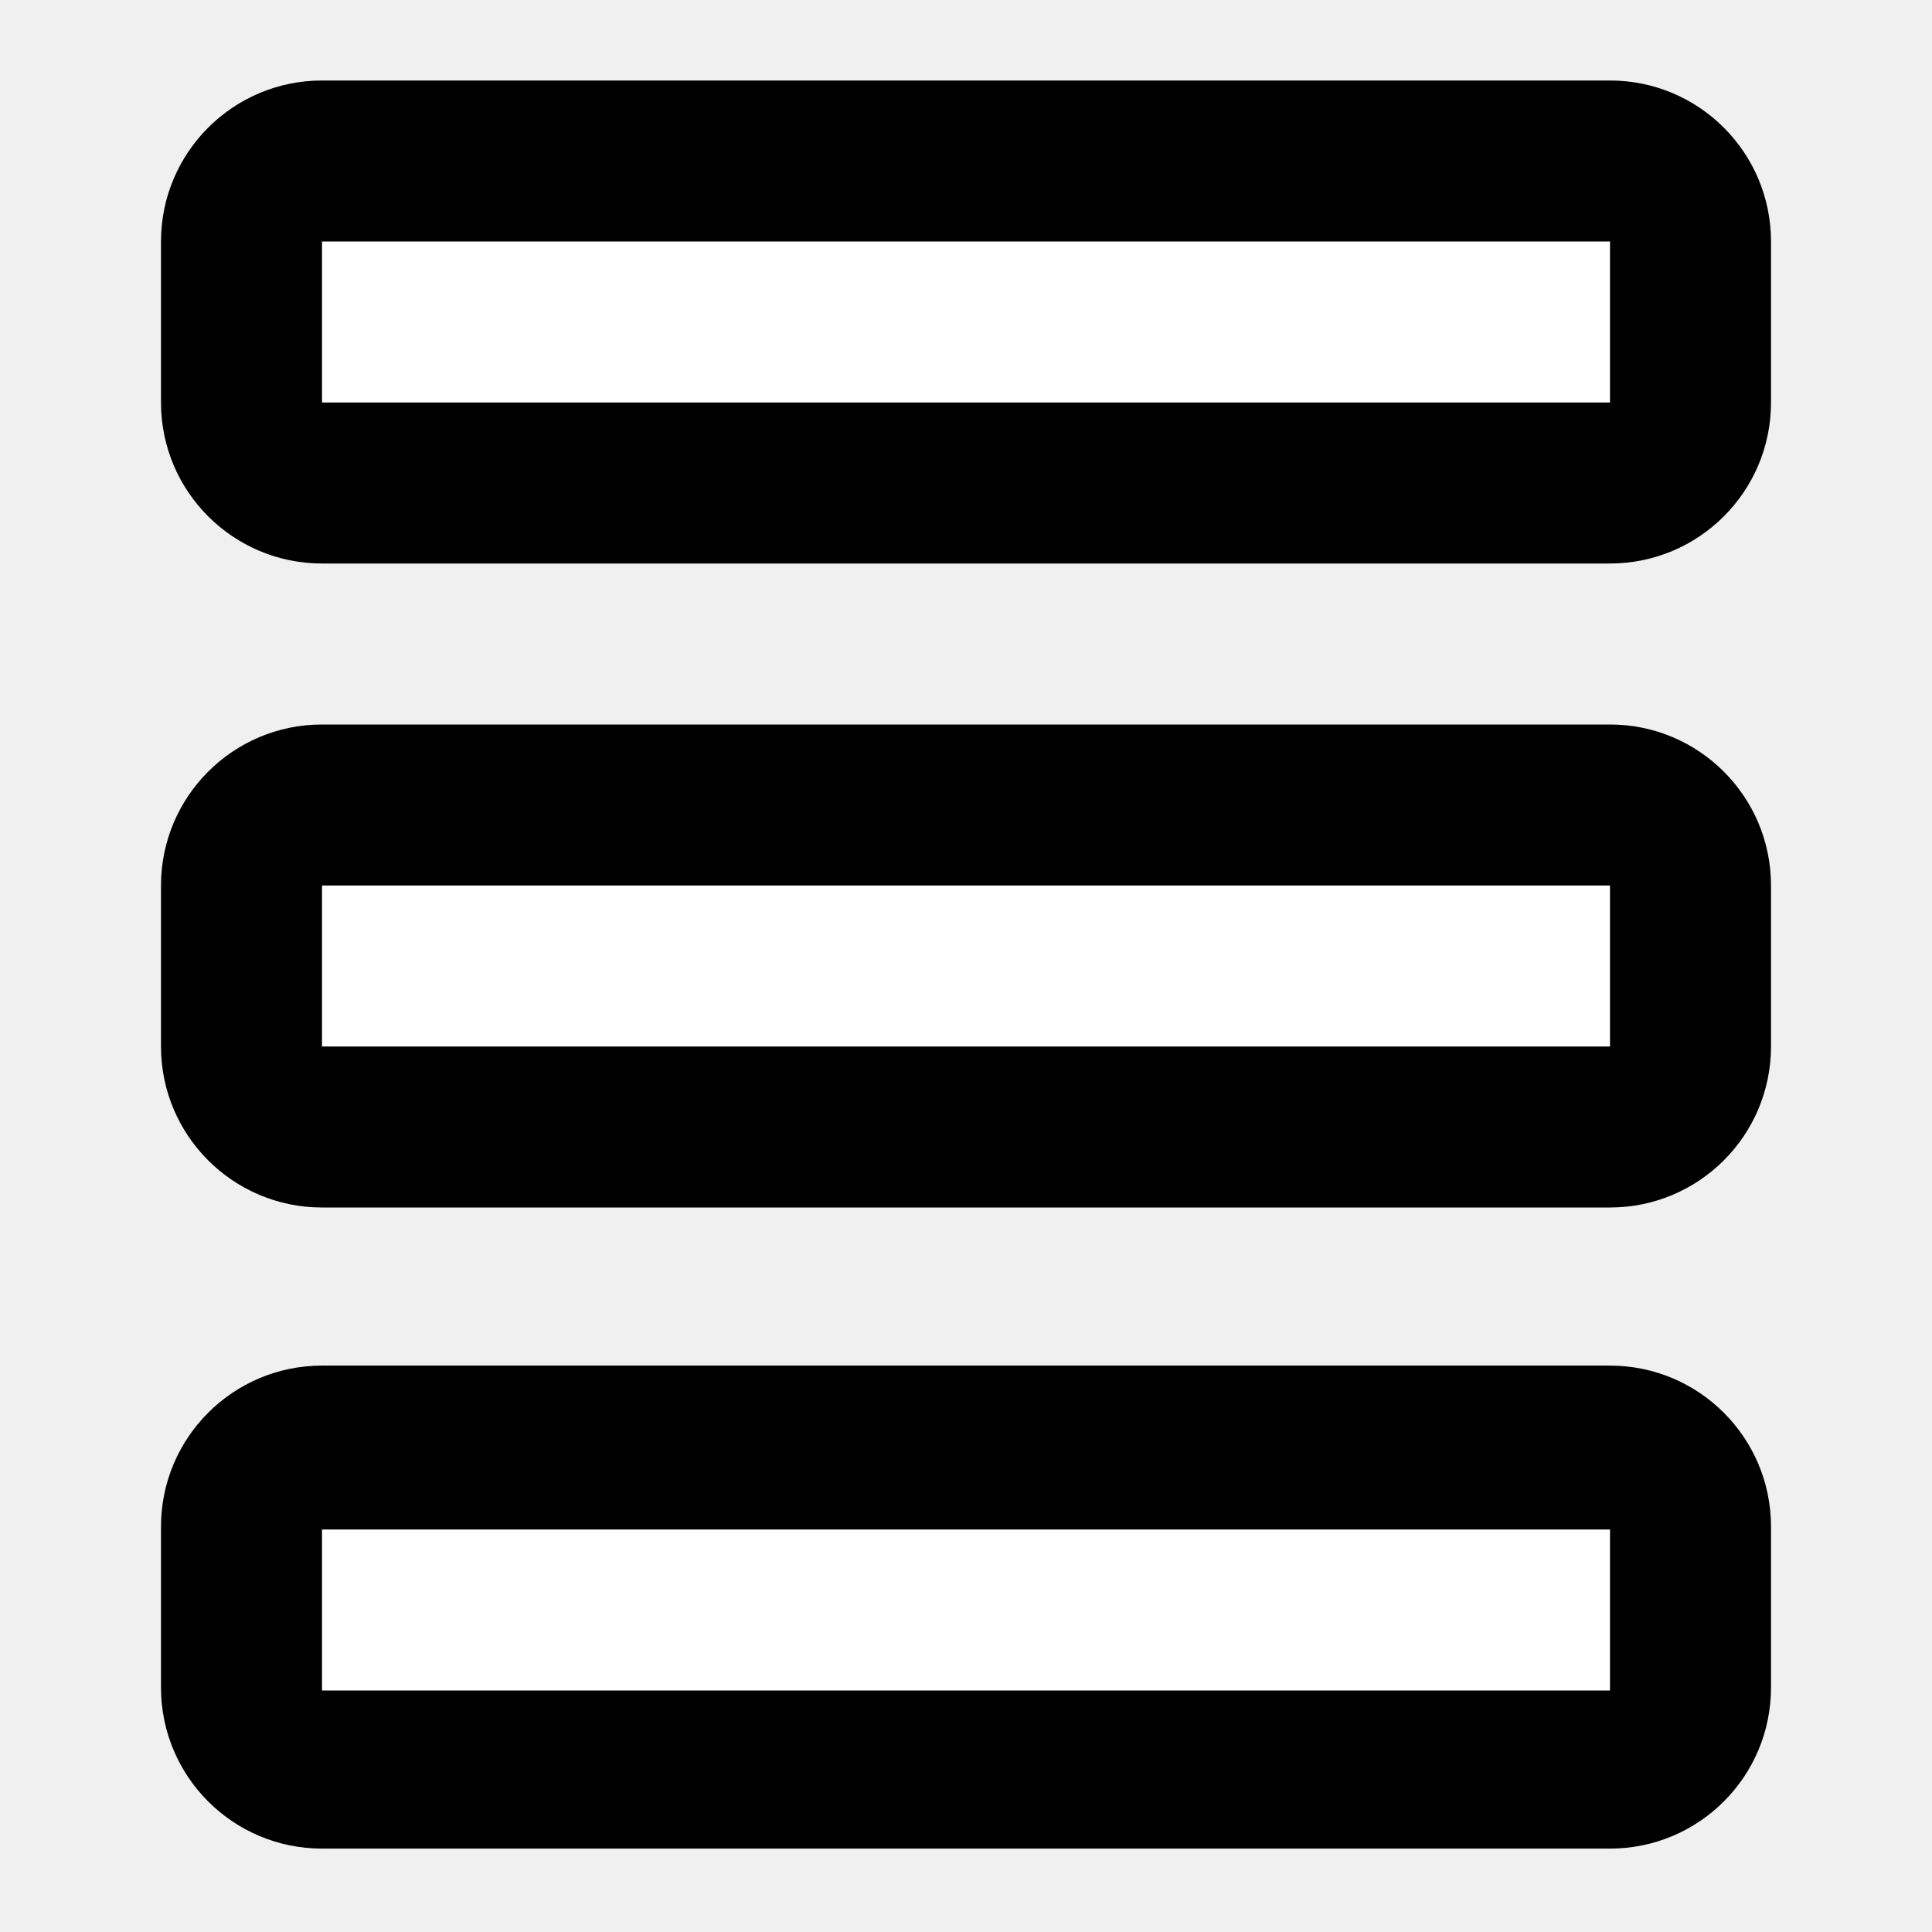
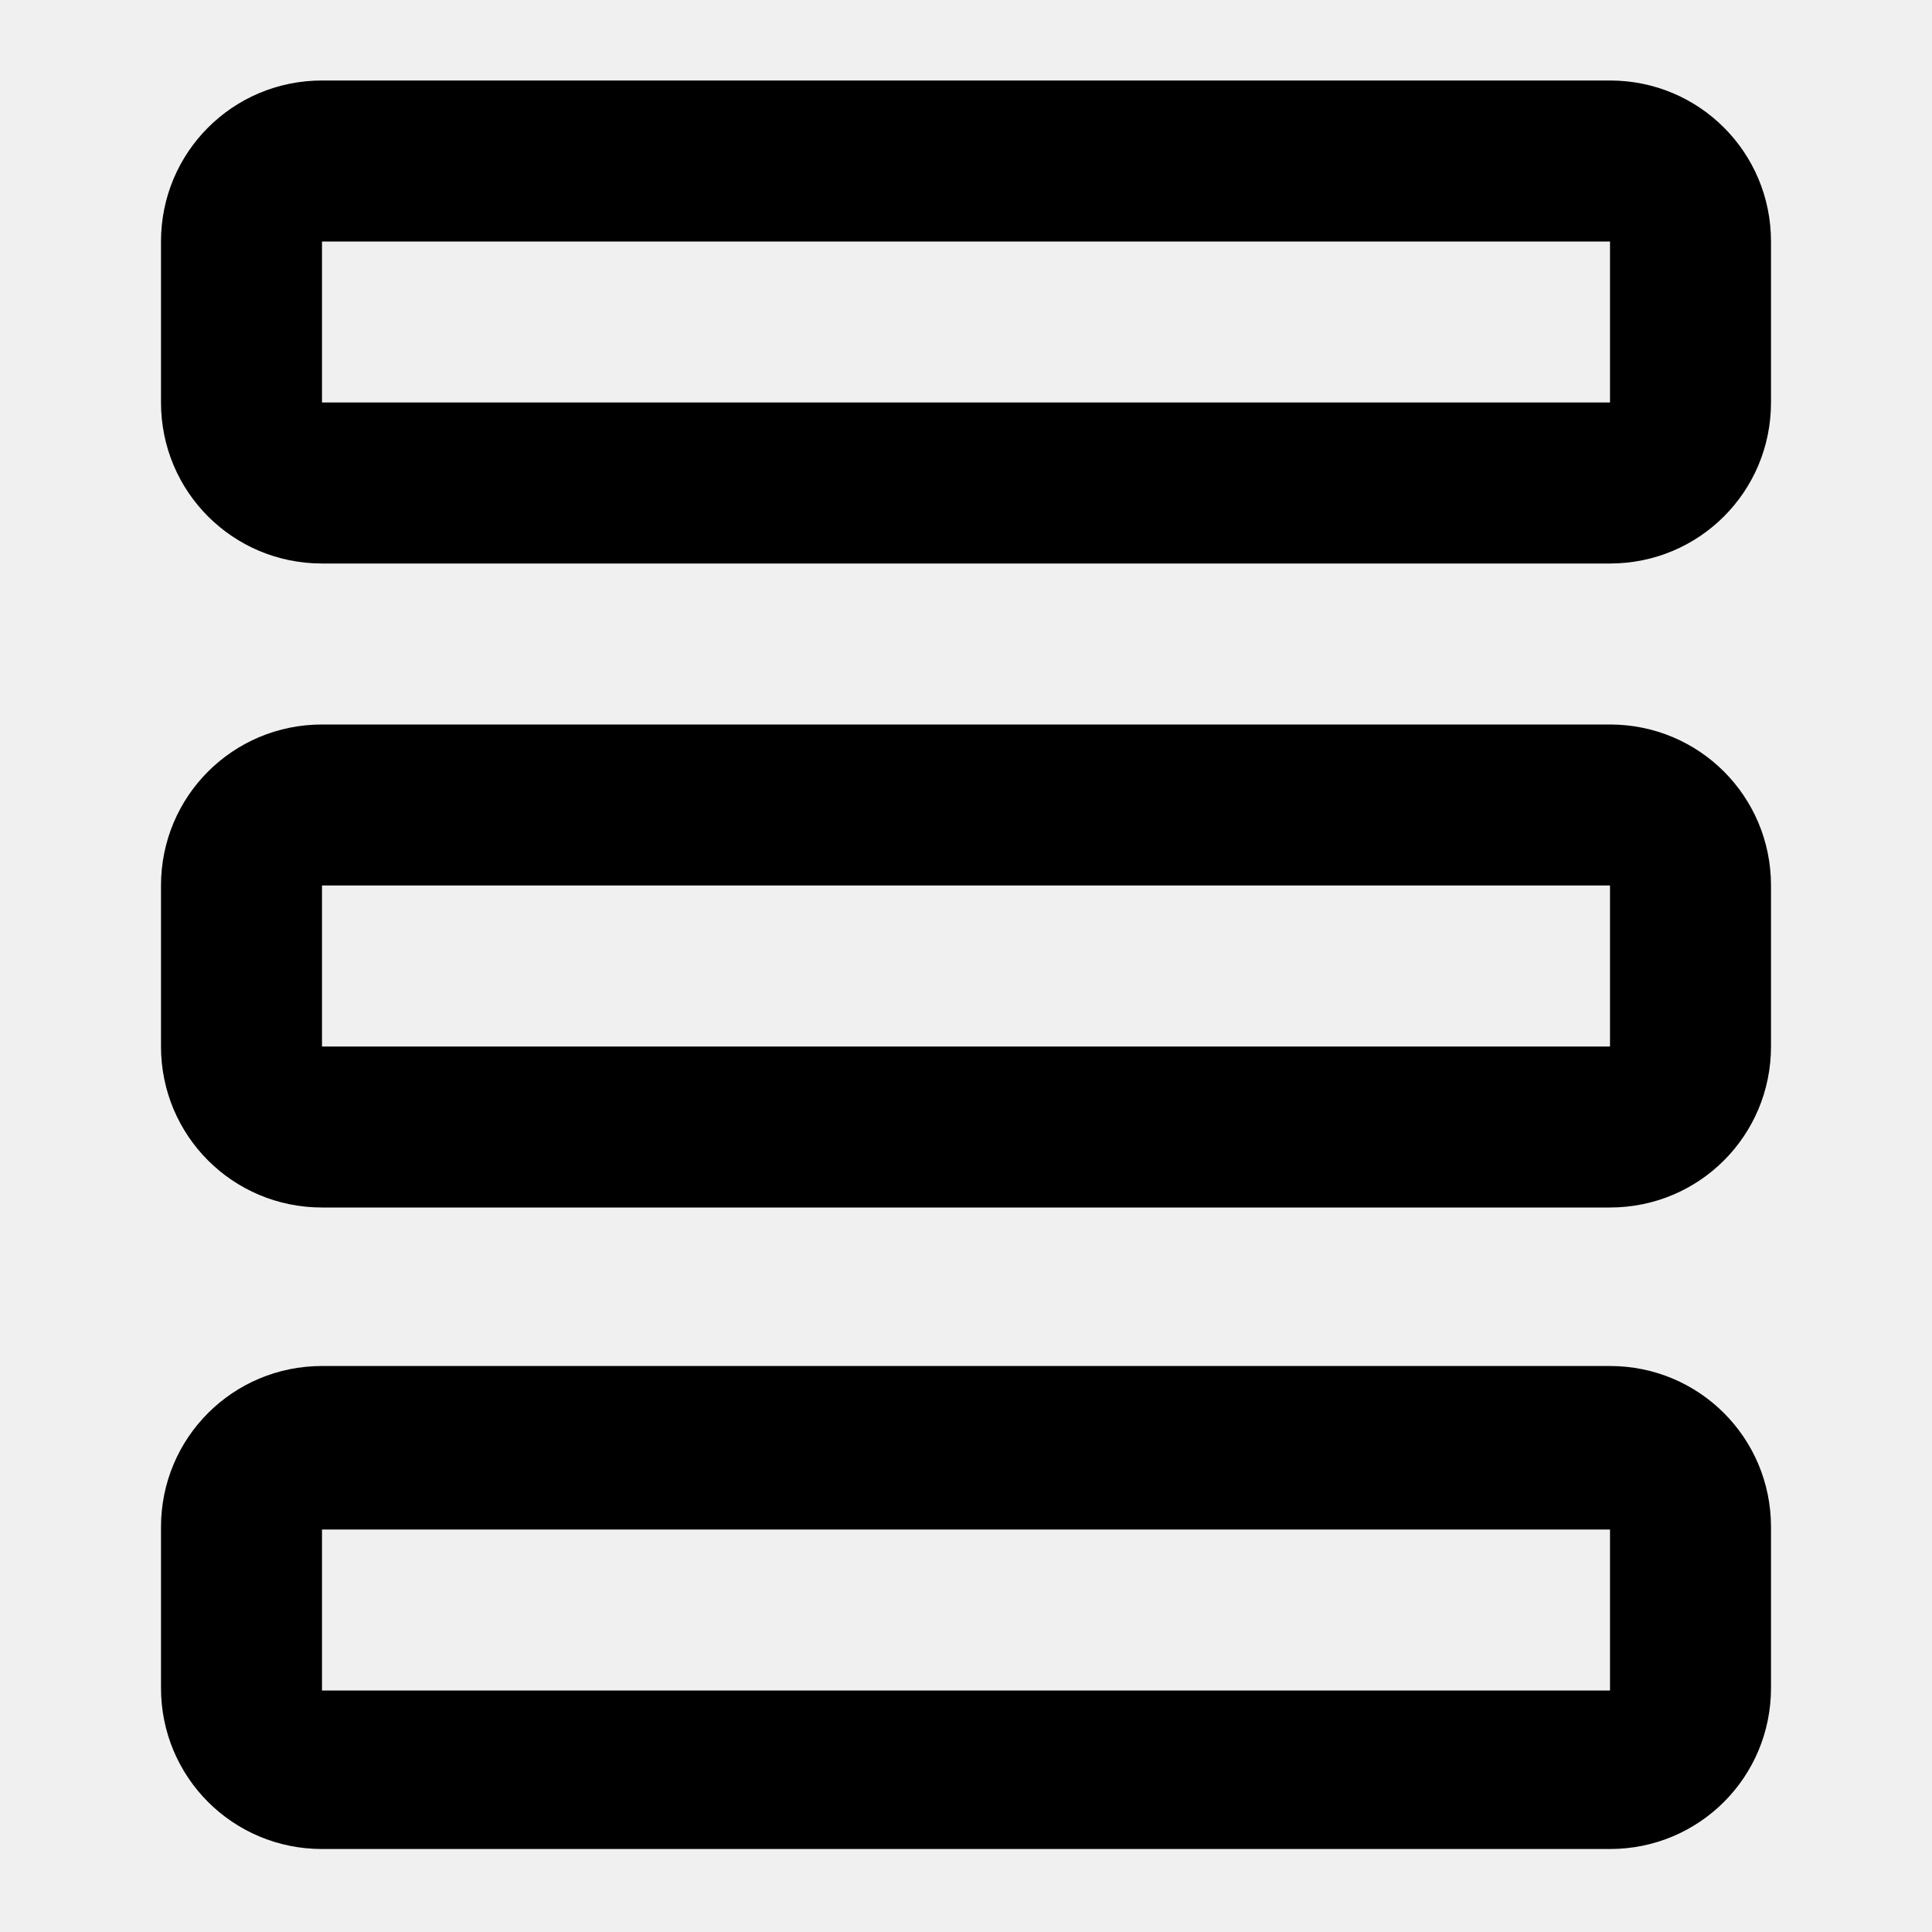
<svg xmlns="http://www.w3.org/2000/svg" version="1.1" width="24" height="24" viewBox="0 0 24 24" id="svg2">
  <defs id="defs8" />
-   <rect style="color:#000000;fill:#000000;fill-opacity:1;fill-rule:nonzero;stroke:none;stroke-width:2;marker:none;visibility:visible;display:inline;overflow:visible;enable-background:accumulate" id="rect2985" width="20" height="6" x="2" y="1" rx="2" ry="2" />
-   <rect ry="2" rx="2" y="9" x="2" height="6" width="20" id="rect3755" style="color:#000000;fill:#000000;fill-opacity:1;fill-rule:nonzero;stroke:none;stroke-width:2;marker:none;visibility:visible;display:inline;overflow:visible;enable-background:accumulate" />
-   <rect style="color:#000000;fill:#000000;fill-opacity:1;fill-rule:nonzero;stroke:none;stroke-width:2;marker:none;visibility:visible;display:inline;overflow:visible;enable-background:accumulate" id="rect3757" width="20" height="6" x="2" y="16.964" rx="2" ry="2" />
-   <path style="font-size:medium;font-style:normal;font-variant:normal;font-weight:normal;font-stretch:normal;text-indent:0;text-align:start;text-decoration:none;line-height:normal;letter-spacing:normal;word-spacing:normal;text-transform:none;direction:ltr;block-progression:tb;writing-mode:lr-tb;text-anchor:start;baseline-shift:baseline;color:#000000;fill:#ffffff;fill-opacity:1;stroke:none;stroke-width:2;marker:none;visibility:visible;display:inline;overflow:visible;enable-background:accumulate;font-family:Sans;-inkscape-font-specification:Sans" d="M 4,3 4,5 20,5 20,3 4,3 z" id="path2985" />
-   <path id="path3761" d="m 4,11 0,2 16,0 0,-2 -16,0 z" style="font-size:medium;font-style:normal;font-variant:normal;font-weight:normal;font-stretch:normal;text-indent:0;text-align:start;text-decoration:none;line-height:normal;letter-spacing:normal;word-spacing:normal;text-transform:none;direction:ltr;block-progression:tb;writing-mode:lr-tb;text-anchor:start;baseline-shift:baseline;color:#000000;fill:#ffffff;fill-opacity:1;stroke:none;stroke-width:2;marker:none;visibility:visible;display:inline;overflow:visible;enable-background:accumulate;font-family:Sans;-inkscape-font-specification:Sans" />
-   <path style="font-size:medium;font-style:normal;font-variant:normal;font-weight:normal;font-stretch:normal;text-indent:0;text-align:start;text-decoration:none;line-height:normal;letter-spacing:normal;word-spacing:normal;text-transform:none;direction:ltr;block-progression:tb;writing-mode:lr-tb;text-anchor:start;baseline-shift:baseline;color:#000000;fill:#ffffff;fill-opacity:1;stroke:none;stroke-width:2;marker:none;visibility:visible;display:inline;overflow:visible;enable-background:accumulate;font-family:Sans;-inkscape-font-specification:Sans" d="m 4,19 0,2 16,0 0,-2 -16,0 z" id="path3763" />
+   <path style="color:#000000;fill:#000000;fill-opacity:1;fill-rule:nonzero;stroke:none;stroke-width:2;marker:none;visibility:visible;display:inline;overflow:visible;enable-background:accumulate" d="M 4 1 C 2.892 1 2 1.892 2 3 L 2 5 C 2 6.108 2.892 7 4 7 L 20 7 C 21.108 7 22 6.108 22 5 L 22 3 C 22 1.892 21.108 1 20 1 L 4 1 z M 4 3 L 20 3 L 20 5 L 4 5 L 4 3 z " id="rect2985" />
+   <path style="color:#000000;fill:#000000;fill-opacity:1;fill-rule:nonzero;stroke:none;stroke-width:2;marker:none;visibility:visible;display:inline;overflow:visible;enable-background:accumulate" d="M 4 9 C 2.892 9 2 9.892 2 11 L 2 13 C 2 14.108 2.892 15 4 15 L 20 15 C 21.108 15 22 14.108 22 13 L 22 11 C 22 9.892 21.108 9 20 9 L 4 9 z M 4 11 L 20 11 L 20 13 L 4 13 L 4 11 z " id="rect3755" />
+   <path style="color:#000000;fill:#000000;fill-opacity:1;fill-rule:nonzero;stroke:none;stroke-width:2;marker:none;visibility:visible;display:inline;overflow:visible;enable-background:accumulate" d="M 4 16.969 C 2.892 16.969 2 17.861 2 18.969 L 2 20.969 C 2 22.077 2.892 22.969 4 22.969 L 20 22.969 C 21.108 22.969 22 22.077 22 20.969 L 22 18.969 C 22 17.861 21.108 16.969 20 16.969 L 4 16.969 z M 4 19 L 20 19 L 20 21 L 4 21 L 4 19 z " id="rect3757" />
</svg>
